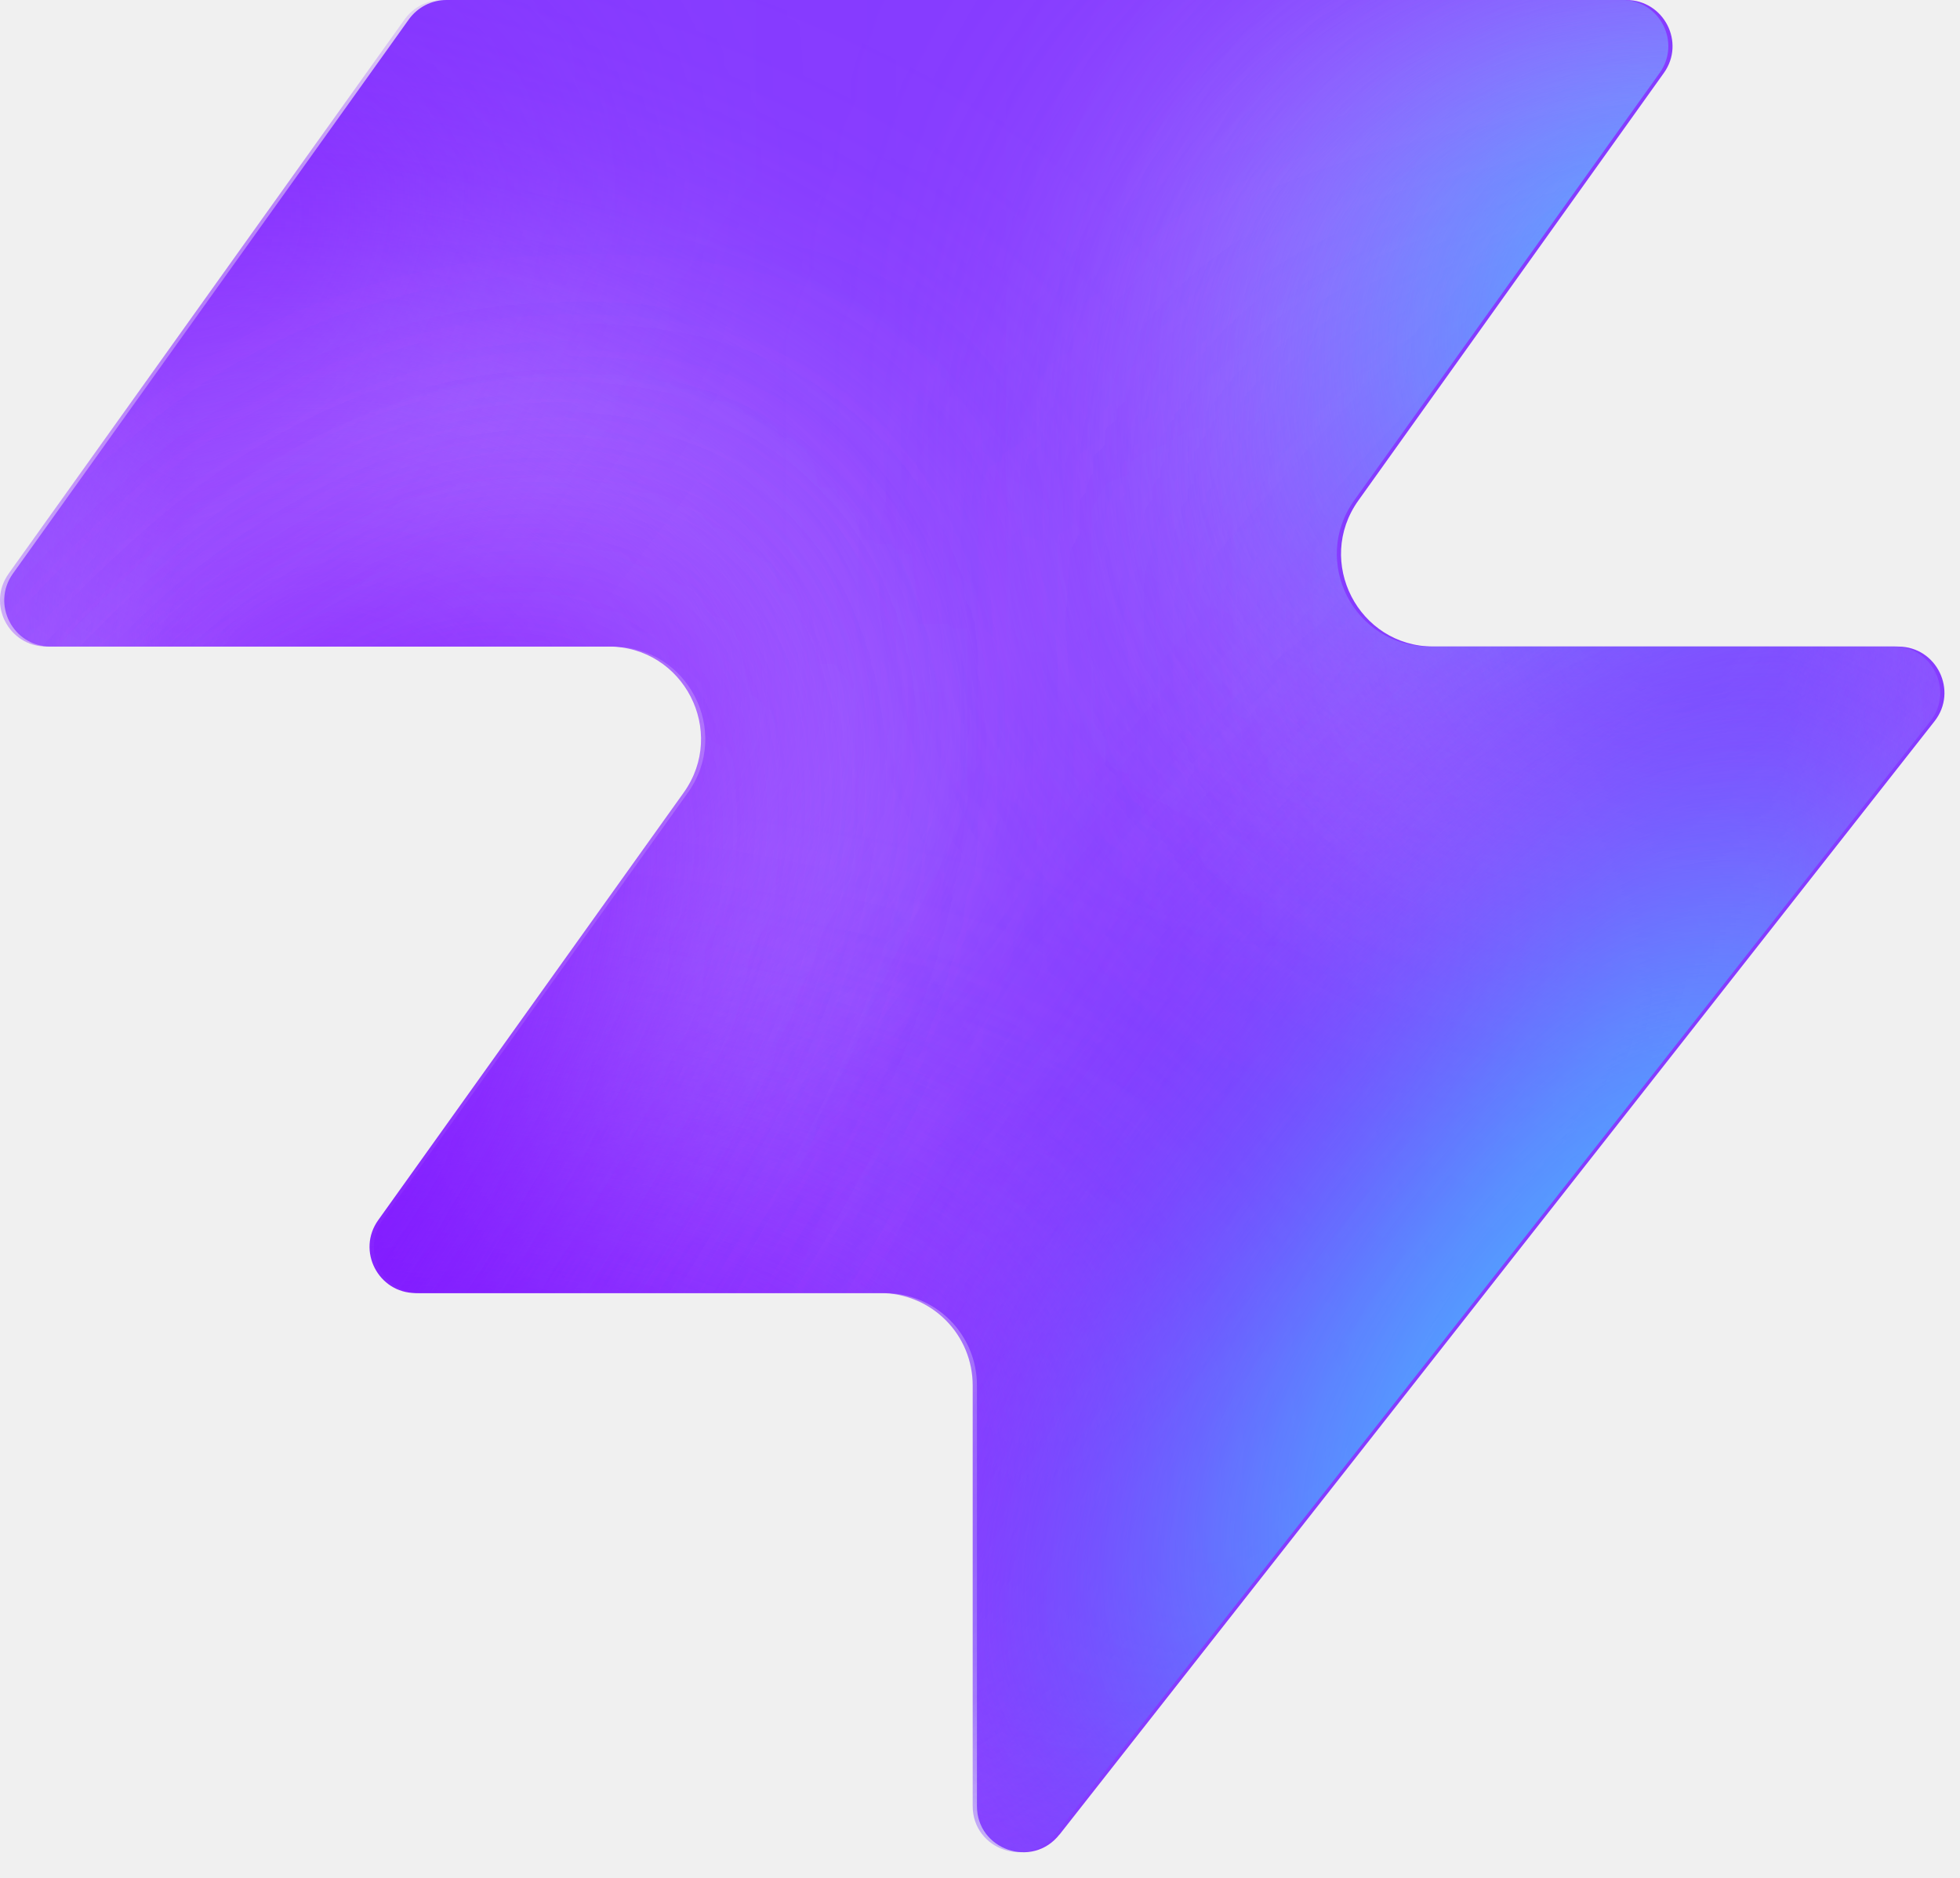
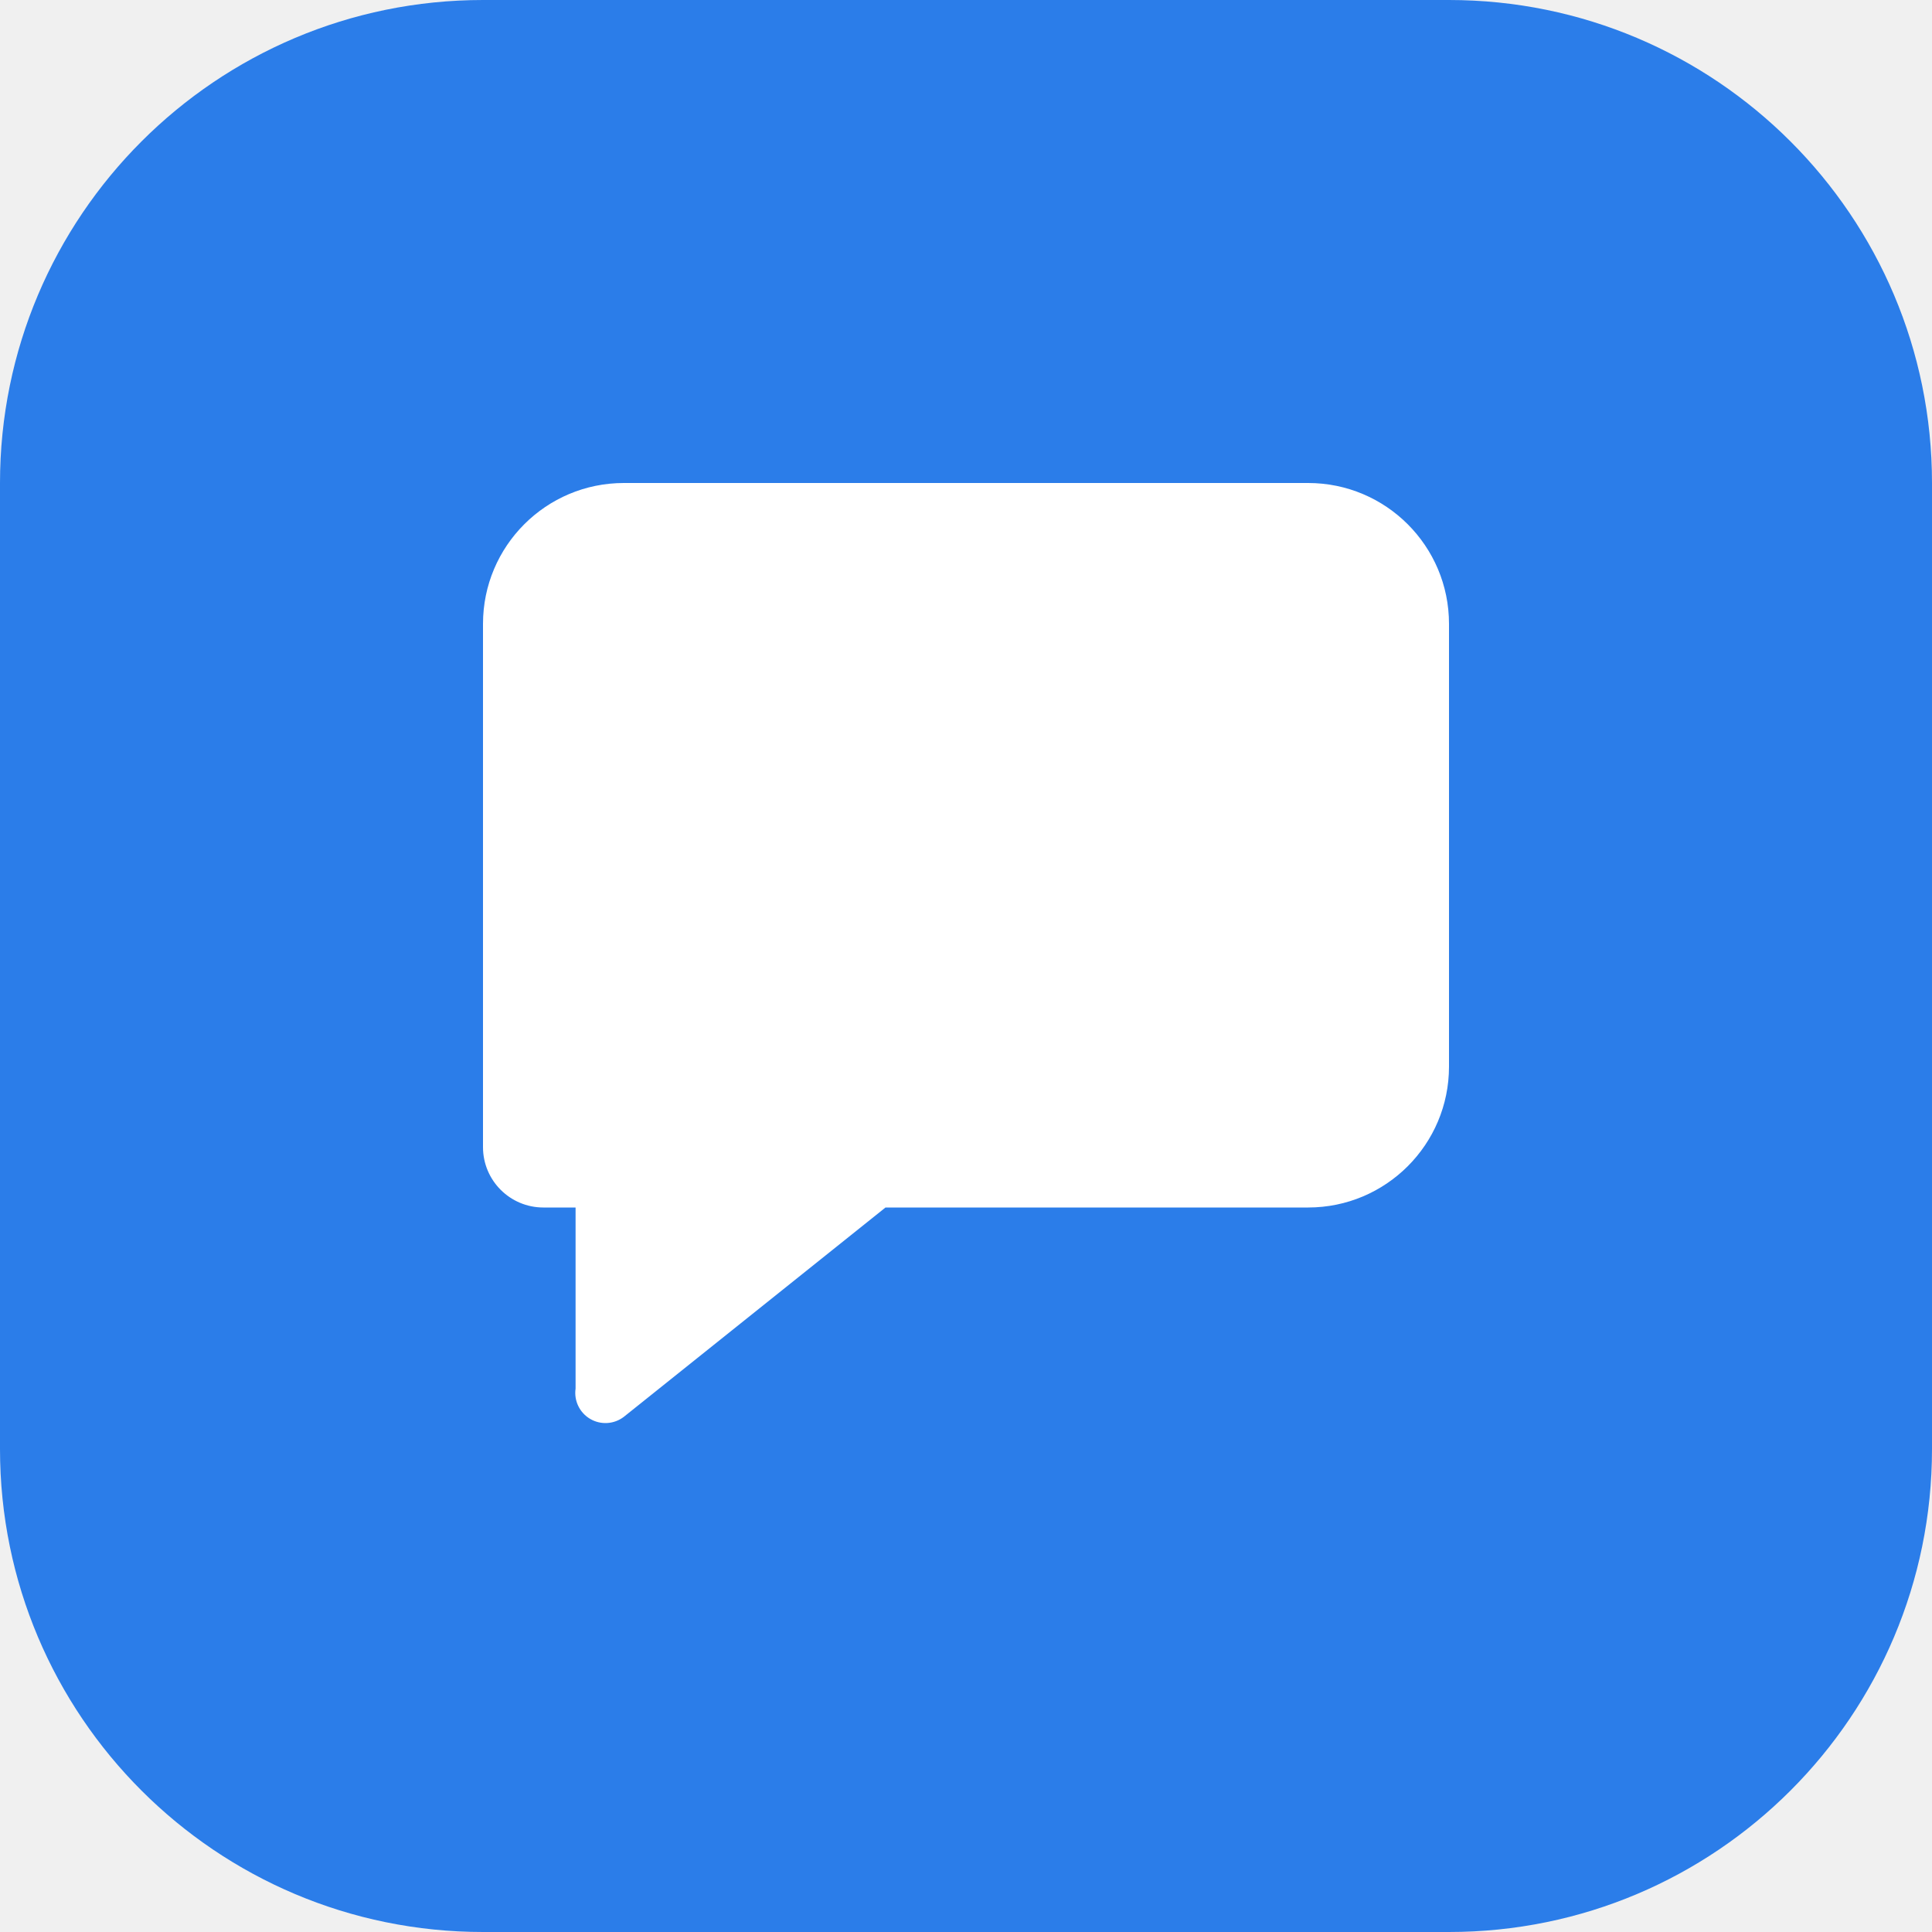
- <svg xmlns="http://www.w3.org/2000/svg" width="48" height="46" fill="none" viewBox="0 0 48 46">
-   <path fill="#863bff" d="M25.946 44.938c-.664.845-2.021.375-2.021-.698V33.937a2.26 2.26 0 0 0-2.262-2.262H10.287c-.92 0-1.456-1.04-.92-1.788l7.48-10.471c1.07-1.497 0-3.578-1.842-3.578H1.237c-.92 0-1.456-1.04-.92-1.788L10.013.474c.214-.297.556-.474.92-.474h28.894c.92 0 1.456 1.04.92 1.788l-7.48 10.471c-1.07 1.498 0 3.579 1.842 3.579h11.377c.943 0 1.473 1.088.89 1.83L25.947 44.94z" style="fill:#863bff;fill:color(display-p3 .525 .23 1);fill-opacity:1" />
-   <mask id="a" width="48" height="46" x="0" y="0" maskUnits="userSpaceOnUse" style="mask-type:alpha">
-     <path fill="#000" d="M25.842 44.938c-.664.844-2.021.375-2.021-.698V33.937a2.26 2.26 0 0 0-2.262-2.262H10.183c-.92 0-1.456-1.04-.92-1.788l7.48-10.471c1.07-1.498 0-3.579-1.842-3.579H1.133c-.92 0-1.456-1.04-.92-1.787L9.91.473c.214-.297.556-.474.92-.474h28.894c.92 0 1.456 1.04.92 1.788l-7.48 10.471c-1.07 1.498 0 3.578 1.842 3.578h11.377c.943 0 1.473 1.088.89 1.832L25.843 44.94z" style="fill:#000;fill-opacity:1" />
-   </mask>
-   <g mask="url(#a)">
-     <g filter="url(#b)">
-       <ellipse cx="5.508" cy="14.704" fill="#ede6ff" rx="5.508" ry="14.704" style="fill:#ede6ff;fill:color(display-p3 .927 .903 1);fill-opacity:1" transform="matrix(.00324 1 1 -.00324 -4.47 31.516)" />
-     </g>
-     <g filter="url(#c)">
-       <ellipse cx="10.399" cy="29.851" fill="#ede6ff" rx="10.399" ry="29.851" style="fill:#ede6ff;fill:color(display-p3 .927 .903 1);fill-opacity:1" transform="matrix(.00324 1 1 -.00324 -39.328 7.883)" />
-     </g>
-     <g filter="url(#d)">
-       <ellipse cx="5.508" cy="30.487" fill="#7e14ff" rx="5.508" ry="30.487" style="fill:#7e14ff;fill:color(display-p3 .492 .077 1);fill-opacity:1" transform="rotate(89.814 -25.913 -14.639)scale(1 -1)" />
-     </g>
-     <g filter="url(#e)">
-       <ellipse cx="5.508" cy="30.599" fill="#7e14ff" rx="5.508" ry="30.599" style="fill:#7e14ff;fill:color(display-p3 .492 .077 1);fill-opacity:1" transform="rotate(89.814 -32.644 -3.334)scale(1 -1)" />
-     </g>
-     <g filter="url(#f)">
-       <ellipse cx="5.508" cy="30.599" fill="#7e14ff" rx="5.508" ry="30.599" style="fill:#7e14ff;fill:color(display-p3 .492 .077 1);fill-opacity:1" transform="matrix(.00324 1 1 -.00324 -34.34 30.47)" />
-     </g>
-     <g filter="url(#g)">
-       <ellipse cx="14.072" cy="22.078" fill="#ede6ff" rx="14.072" ry="22.078" style="fill:#ede6ff;fill:color(display-p3 .927 .903 1);fill-opacity:1" transform="rotate(93.35 24.506 48.493)scale(-1 1)" />
-     </g>
-     <g filter="url(#h)">
-       <ellipse cx="3.47" cy="21.501" fill="#7e14ff" rx="3.47" ry="21.501" style="fill:#7e14ff;fill:color(display-p3 .492 .077 1);fill-opacity:1" transform="rotate(89.009 28.708 47.59)scale(-1 1)" />
-     </g>
-     <g filter="url(#i)">
-       <ellipse cx="3.47" cy="21.501" fill="#7e14ff" rx="3.47" ry="21.501" style="fill:#7e14ff;fill:color(display-p3 .492 .077 1);fill-opacity:1" transform="rotate(89.009 28.708 47.59)scale(-1 1)" />
-     </g>
-     <g filter="url(#j)">
-       <ellipse cx=".387" cy="8.972" fill="#7e14ff" rx="4.407" ry="29.108" style="fill:#7e14ff;fill:color(display-p3 .492 .077 1);fill-opacity:1" transform="rotate(39.51 .387 8.972)" />
-     </g>
-     <g filter="url(#k)">
-       <ellipse cx="47.523" cy="-6.092" fill="#7e14ff" rx="4.407" ry="29.108" style="fill:#7e14ff;fill:color(display-p3 .492 .077 1);fill-opacity:1" transform="rotate(37.892 47.523 -6.092)" />
-     </g>
-     <g filter="url(#l)">
-       <ellipse cx="41.412" cy="6.333" fill="#47bfff" rx="5.971" ry="9.665" style="fill:#47bfff;fill:color(display-p3 .28 .748 1);fill-opacity:1" transform="rotate(37.892 41.412 6.333)" />
-     </g>
-     <g filter="url(#m)">
-       <ellipse cx="-1.879" cy="38.332" fill="#7e14ff" rx="4.407" ry="29.108" style="fill:#7e14ff;fill:color(display-p3 .492 .077 1);fill-opacity:1" transform="rotate(37.892 -1.88 38.332)" />
-     </g>
-     <g filter="url(#n)">
-       <ellipse cx="-1.879" cy="38.332" fill="#7e14ff" rx="4.407" ry="29.108" style="fill:#7e14ff;fill:color(display-p3 .492 .077 1);fill-opacity:1" transform="rotate(37.892 -1.88 38.332)" />
-     </g>
-     <g filter="url(#o)">
-       <ellipse cx="35.651" cy="29.907" fill="#7e14ff" rx="4.407" ry="29.108" style="fill:#7e14ff;fill:color(display-p3 .492 .077 1);fill-opacity:1" transform="rotate(37.892 35.651 29.907)" />
-     </g>
-     <g filter="url(#p)">
-       <ellipse cx="38.418" cy="32.4" fill="#47bfff" rx="5.971" ry="15.297" style="fill:#47bfff;fill:color(display-p3 .28 .748 1);fill-opacity:1" transform="rotate(37.892 38.418 32.4)" />
-     </g>
-   </g>
-   <defs>
-     <filter id="b" width="60.045" height="41.654" x="-19.77" y="16.149" color-interpolation-filters="sRGB" filterUnits="userSpaceOnUse">
-       <feFlood flood-opacity="0" result="BackgroundImageFix" />
-       <feBlend in="SourceGraphic" in2="BackgroundImageFix" result="shape" />
-       <feGaussianBlur result="effect1_foregroundBlur_2002_17158" stdDeviation="7.659" />
-     </filter>
-     <filter id="c" width="90.34" height="51.437" x="-54.613" y="-7.533" color-interpolation-filters="sRGB" filterUnits="userSpaceOnUse">
-       <feFlood flood-opacity="0" result="BackgroundImageFix" />
-       <feBlend in="SourceGraphic" in2="BackgroundImageFix" result="shape" />
-       <feGaussianBlur result="effect1_foregroundBlur_2002_17158" stdDeviation="7.659" />
-     </filter>
-     <filter id="d" width="79.355" height="29.4" x="-49.64" y="2.03" color-interpolation-filters="sRGB" filterUnits="userSpaceOnUse">
-       <feFlood flood-opacity="0" result="BackgroundImageFix" />
-       <feBlend in="SourceGraphic" in2="BackgroundImageFix" result="shape" />
-       <feGaussianBlur result="effect1_foregroundBlur_2002_17158" stdDeviation="4.596" />
-     </filter>
-     <filter id="e" width="79.579" height="29.4" x="-45.045" y="20.029" color-interpolation-filters="sRGB" filterUnits="userSpaceOnUse">
-       <feFlood flood-opacity="0" result="BackgroundImageFix" />
-       <feBlend in="SourceGraphic" in2="BackgroundImageFix" result="shape" />
-       <feGaussianBlur result="effect1_foregroundBlur_2002_17158" stdDeviation="4.596" />
-     </filter>
-     <filter id="f" width="79.579" height="29.4" x="-43.513" y="21.178" color-interpolation-filters="sRGB" filterUnits="userSpaceOnUse">
-       <feFlood flood-opacity="0" result="BackgroundImageFix" />
-       <feBlend in="SourceGraphic" in2="BackgroundImageFix" result="shape" />
-       <feGaussianBlur result="effect1_foregroundBlur_2002_17158" stdDeviation="4.596" />
-     </filter>
-     <filter id="g" width="74.749" height="58.852" x="15.756" y="-17.901" color-interpolation-filters="sRGB" filterUnits="userSpaceOnUse">
-       <feFlood flood-opacity="0" result="BackgroundImageFix" />
-       <feBlend in="SourceGraphic" in2="BackgroundImageFix" result="shape" />
-       <feGaussianBlur result="effect1_foregroundBlur_2002_17158" stdDeviation="7.659" />
-     </filter>
-     <filter id="h" width="61.377" height="25.362" x="23.548" y="2.284" color-interpolation-filters="sRGB" filterUnits="userSpaceOnUse">
-       <feFlood flood-opacity="0" result="BackgroundImageFix" />
-       <feBlend in="SourceGraphic" in2="BackgroundImageFix" result="shape" />
-       <feGaussianBlur result="effect1_foregroundBlur_2002_17158" stdDeviation="4.596" />
-     </filter>
-     <filter id="i" width="61.377" height="25.362" x="23.548" y="2.284" color-interpolation-filters="sRGB" filterUnits="userSpaceOnUse">
-       <feFlood flood-opacity="0" result="BackgroundImageFix" />
-       <feBlend in="SourceGraphic" in2="BackgroundImageFix" result="shape" />
-       <feGaussianBlur result="effect1_foregroundBlur_2002_17158" stdDeviation="4.596" />
-     </filter>
-     <filter id="j" width="56.045" height="63.649" x="-27.636" y="-22.853" color-interpolation-filters="sRGB" filterUnits="userSpaceOnUse">
-       <feFlood flood-opacity="0" result="BackgroundImageFix" />
-       <feBlend in="SourceGraphic" in2="BackgroundImageFix" result="shape" />
-       <feGaussianBlur result="effect1_foregroundBlur_2002_17158" stdDeviation="4.596" />
-     </filter>
-     <filter id="k" width="54.814" height="64.646" x="20.116" y="-38.415" color-interpolation-filters="sRGB" filterUnits="userSpaceOnUse">
-       <feFlood flood-opacity="0" result="BackgroundImageFix" />
-       <feBlend in="SourceGraphic" in2="BackgroundImageFix" result="shape" />
-       <feGaussianBlur result="effect1_foregroundBlur_2002_17158" stdDeviation="4.596" />
-     </filter>
-     <filter id="l" width="33.541" height="35.313" x="24.641" y="-11.323" color-interpolation-filters="sRGB" filterUnits="userSpaceOnUse">
-       <feFlood flood-opacity="0" result="BackgroundImageFix" />
-       <feBlend in="SourceGraphic" in2="BackgroundImageFix" result="shape" />
-       <feGaussianBlur result="effect1_foregroundBlur_2002_17158" stdDeviation="4.596" />
-     </filter>
-     <filter id="m" width="54.814" height="64.646" x="-29.286" y="6.009" color-interpolation-filters="sRGB" filterUnits="userSpaceOnUse">
-       <feFlood flood-opacity="0" result="BackgroundImageFix" />
-       <feBlend in="SourceGraphic" in2="BackgroundImageFix" result="shape" />
-       <feGaussianBlur result="effect1_foregroundBlur_2002_17158" stdDeviation="4.596" />
-     </filter>
-     <filter id="n" width="54.814" height="64.646" x="-29.286" y="6.009" color-interpolation-filters="sRGB" filterUnits="userSpaceOnUse">
-       <feFlood flood-opacity="0" result="BackgroundImageFix" />
-       <feBlend in="SourceGraphic" in2="BackgroundImageFix" result="shape" />
-       <feGaussianBlur result="effect1_foregroundBlur_2002_17158" stdDeviation="4.596" />
-     </filter>
-     <filter id="o" width="54.814" height="64.646" x="8.244" y="-2.416" color-interpolation-filters="sRGB" filterUnits="userSpaceOnUse">
-       <feFlood flood-opacity="0" result="BackgroundImageFix" />
-       <feBlend in="SourceGraphic" in2="BackgroundImageFix" result="shape" />
-       <feGaussianBlur result="effect1_foregroundBlur_2002_17158" stdDeviation="4.596" />
-     </filter>
-     <filter id="p" width="39.409" height="43.623" x="18.713" y="10.588" color-interpolation-filters="sRGB" filterUnits="userSpaceOnUse">
-       <feFlood flood-opacity="0" result="BackgroundImageFix" />
-       <feBlend in="SourceGraphic" in2="BackgroundImageFix" result="shape" />
-       <feGaussianBlur result="effect1_foregroundBlur_2002_17158" stdDeviation="4.596" />
-     </filter>
-   </defs>
+ <svg xmlns="http://www.w3.org/2000/svg" width="48" height="48" viewBox="0 0 48 48" fill="none">
+   <rect width="48" height="48" rx="12" fill="#2B7DE9" />
+   <path d="M12 15.5C12 13.567 13.567 12 15.5 12h17C34.433 12 36 13.567 36 15.5v11c0 1.933-1.567 3.5-3.5 3.5H22l-6.5 5.2A.75.75 0 0 1 14.3 34.5V30h-.8A1.5 1.5 0 0 1 12 28.5v-13Z" fill="#fff" />
</svg>
